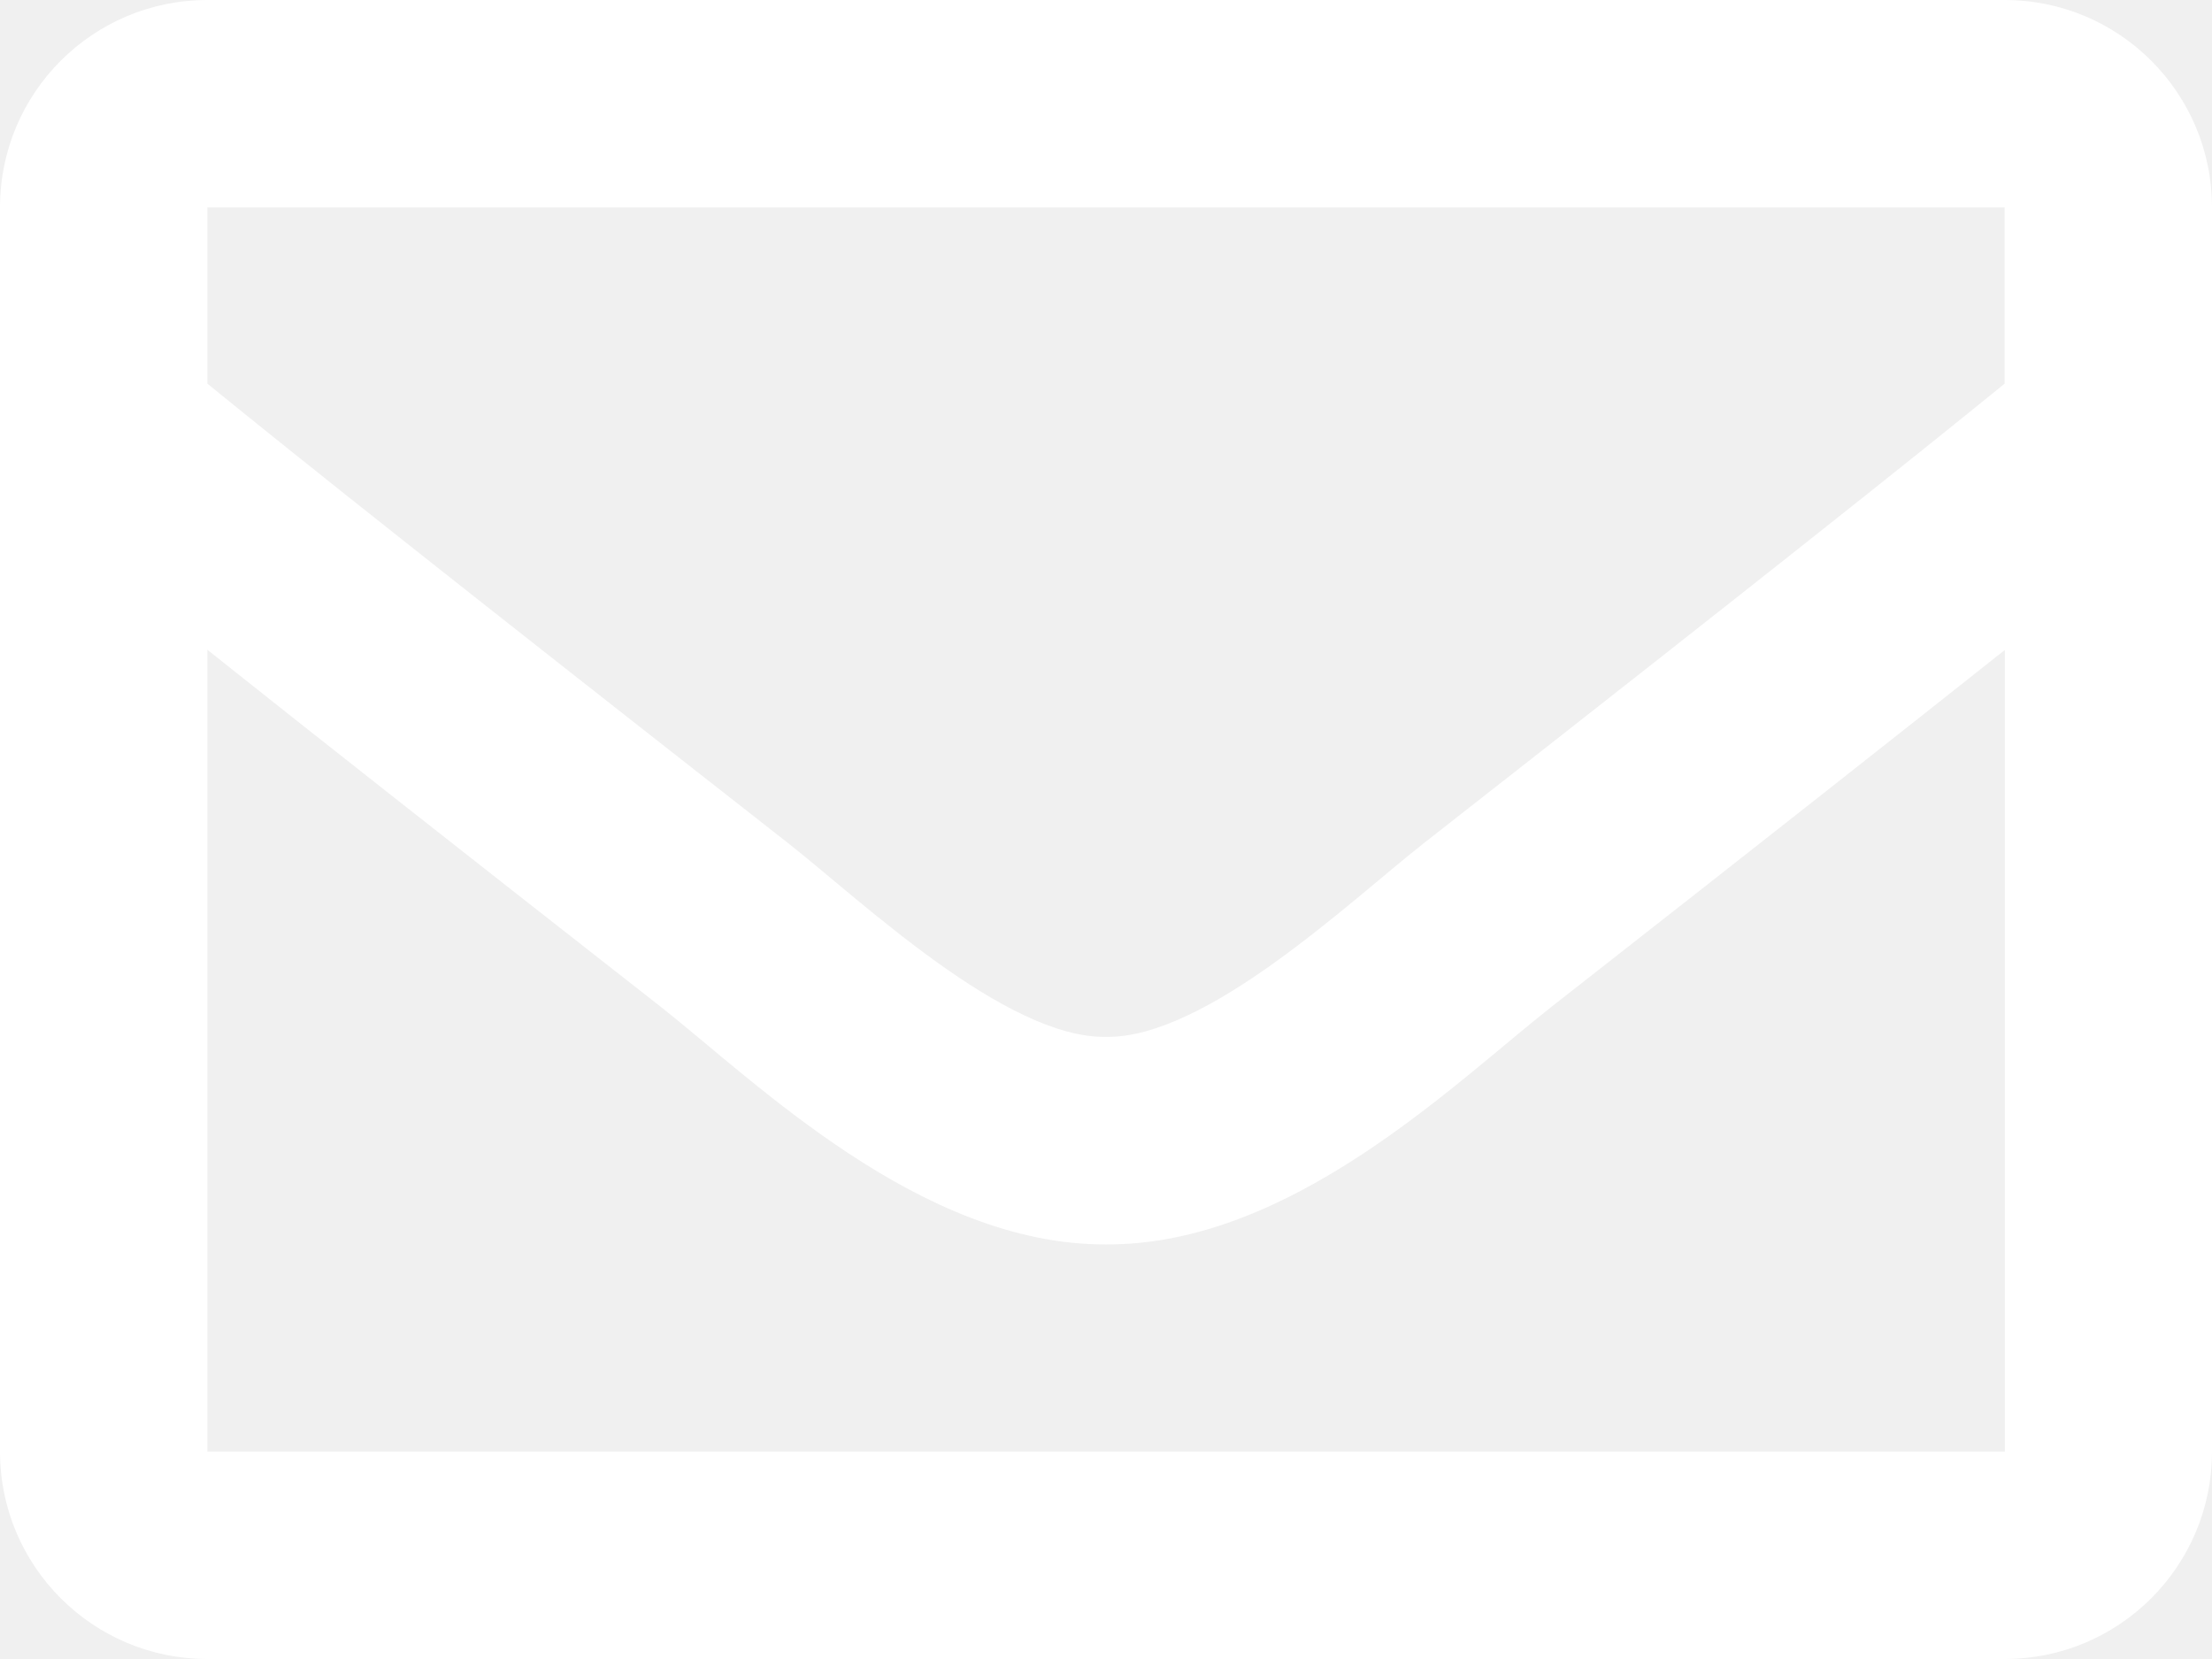
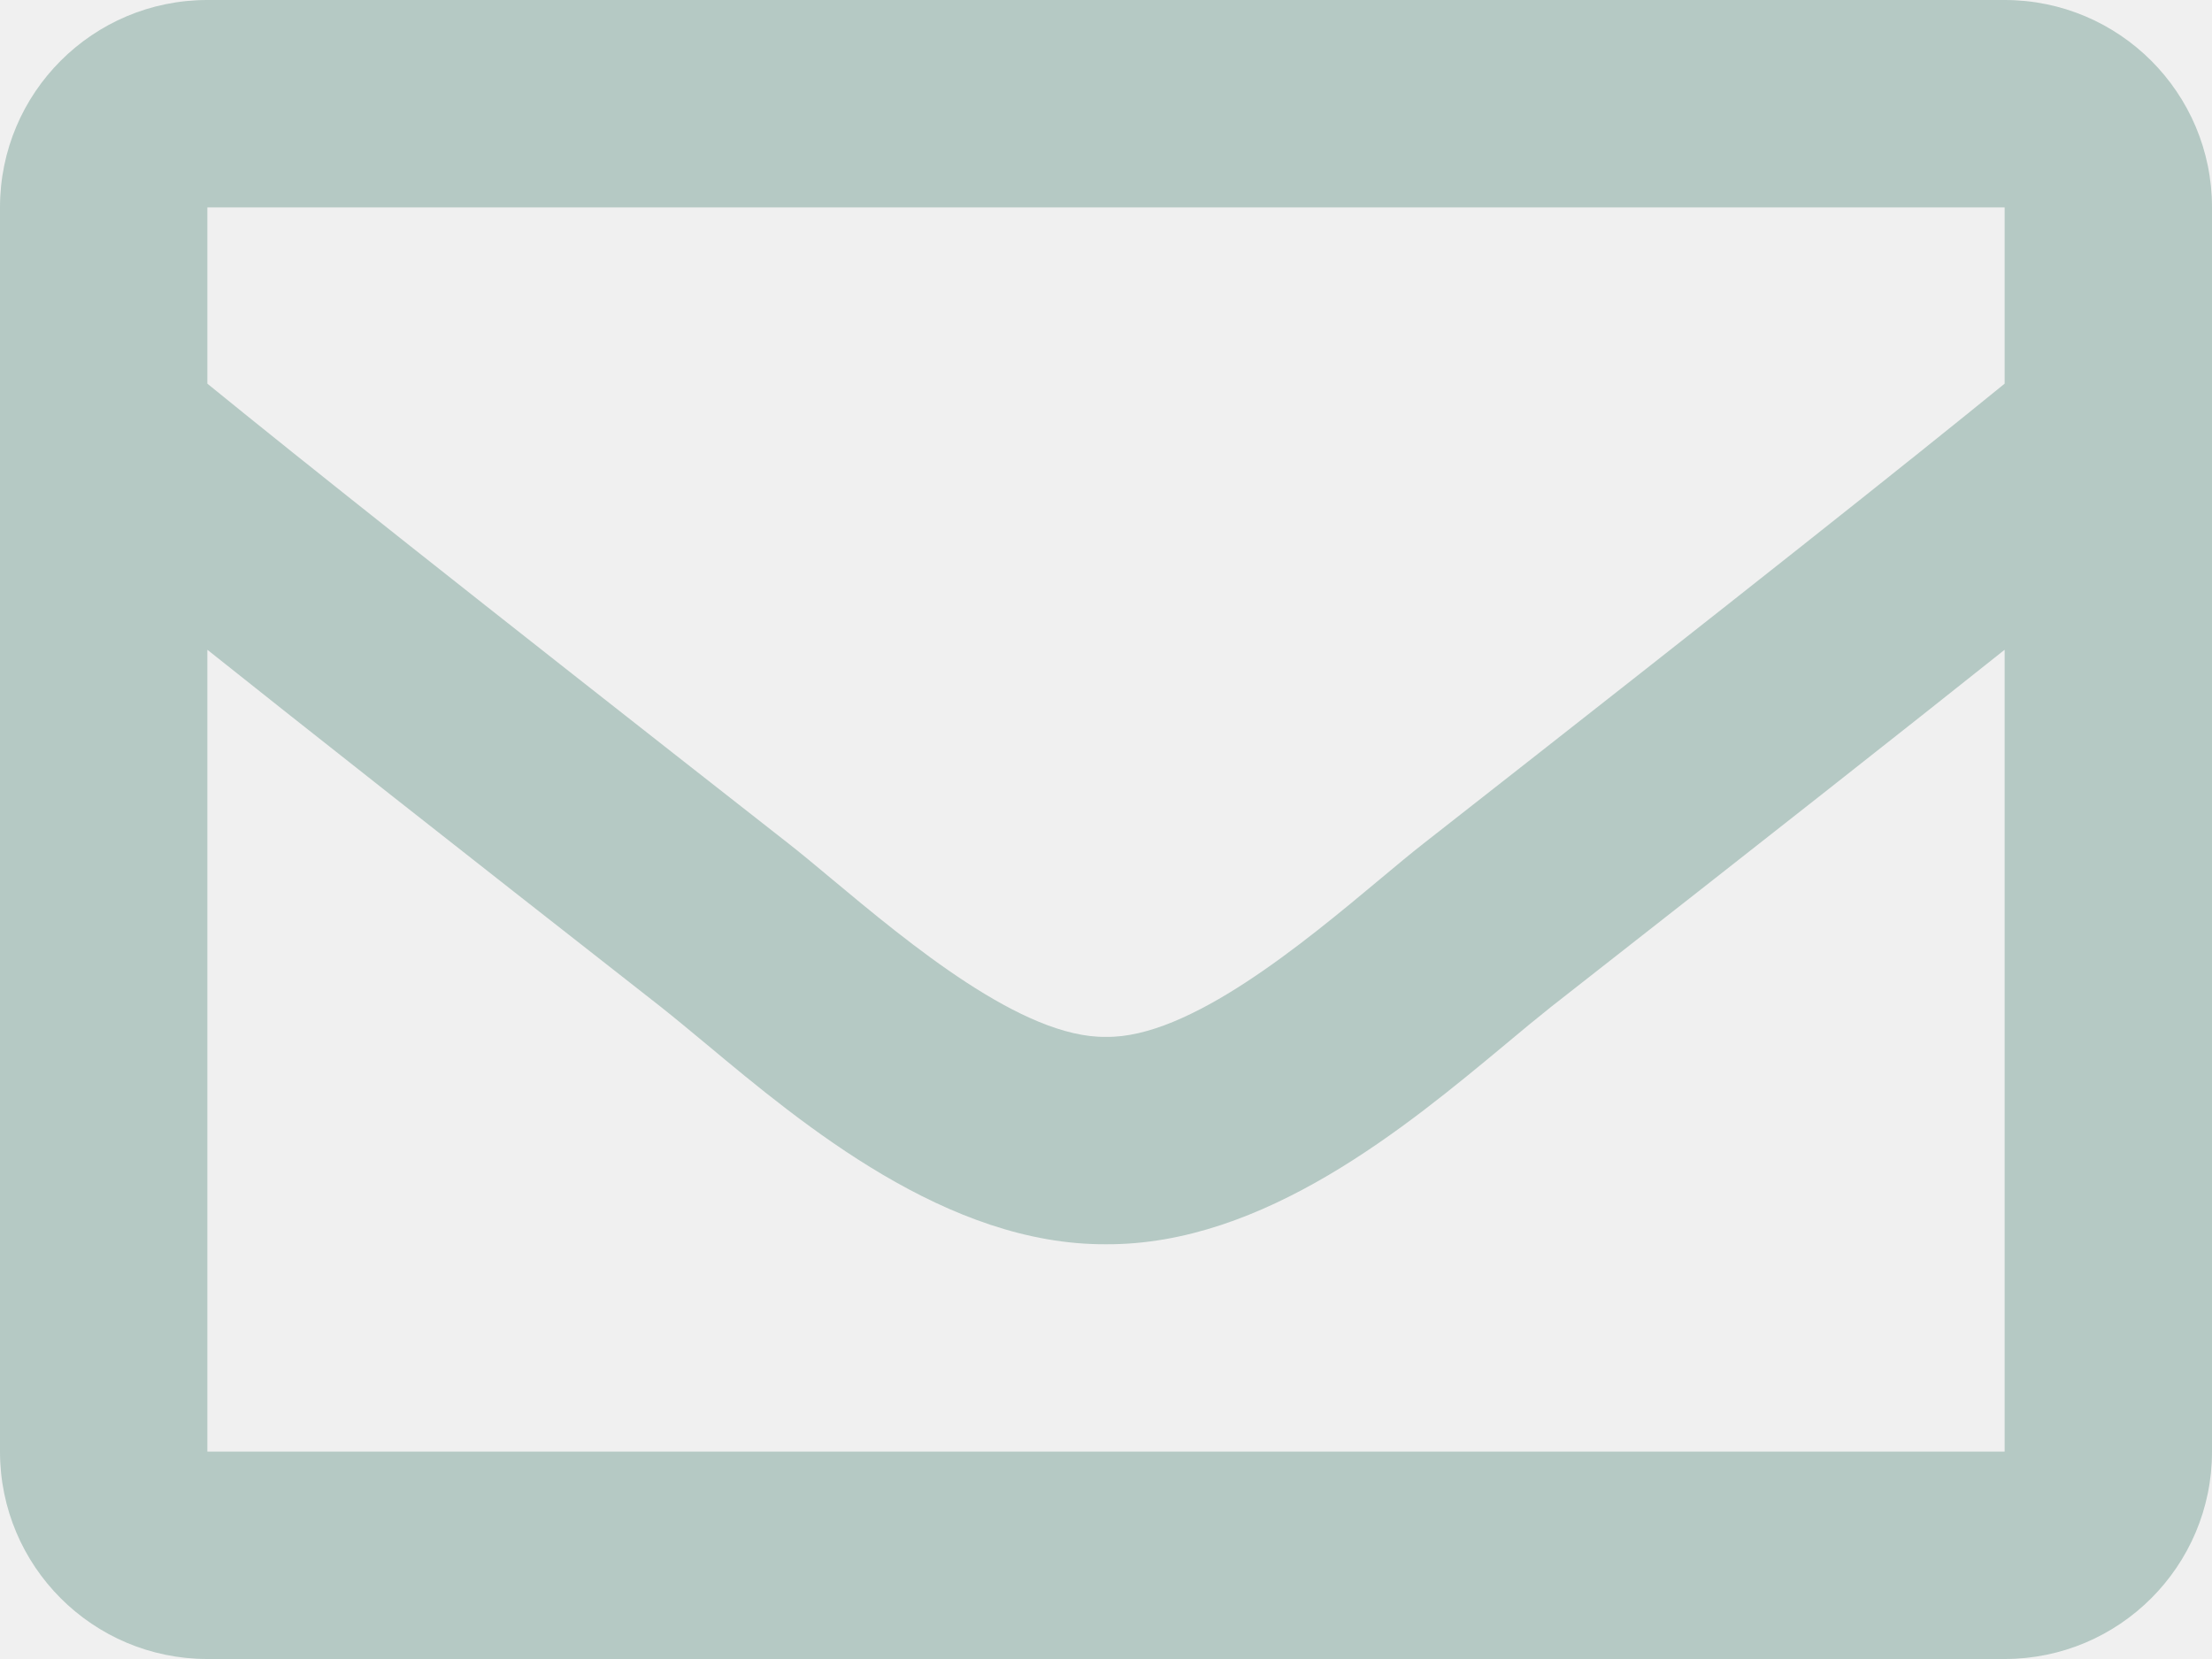
- <svg xmlns="http://www.w3.org/2000/svg" id="Layer_1" data-name="Layer 1" viewBox="0 0 512 384">
-   <defs>
-     <style>.cls-1{fill:#fff;}</style>
-   </defs>
-   <path class="cls-1" d="M464,64H48A48,48,0,0,0,0,112V400a48,48,0,0,0,48,48H464a48,48,0,0,0,48-48V112A48,48,0,0,0,464,64Zm0,48v40.8c-22.42,18.26-58.17,46.66-134.59,106.49C312.57,272.54,279.21,304.37,256,304c-23.21.37-56.58-31.46-73.41-44.71C106.18,199.46,70.43,171.07,48,152.8V112ZM48,400V214.4c22.91,18.25,55.41,43.86,104.94,82.64,21.85,17.21,60.13,55.19,103.06,55,42.72.23,80.51-37.2,103.05-54.95,49.53-38.78,82-64.4,105-82.65V400Z" transform="translate(0 -64)" />
+ <svg xmlns="http://www.w3.org/2000/svg" width="20" height="15" viewBox="0 0 20 15" fill="none">
+   <path fill-rule="evenodd" clip-rule="evenodd" d="M18.125 0H1.875C0.839 0 0 0.839 0 1.875V13.125C0 14.161 0.839 15 1.875 15H18.125C19.16 15 20 14.161 20 13.125V1.875C20 0.839 19.16 0 18.125 0ZM18.125 1.875V3.469C17.249 4.182 15.853 5.291 12.868 7.629C12.757 7.716 12.628 7.823 12.486 7.942C11.783 8.529 10.754 9.387 10 9.375C9.246 9.387 8.217 8.528 7.514 7.942L7.514 7.942C7.372 7.823 7.243 7.716 7.132 7.629C4.148 5.292 2.751 4.182 1.875 3.469V1.875H18.125ZM1.875 5.875V13.125H18.125V5.875C17.23 6.588 15.96 7.588 14.025 9.103C13.899 9.203 13.76 9.318 13.611 9.443C12.717 10.186 11.429 11.258 10 11.25C8.565 11.258 7.263 10.172 6.382 9.437C6.233 9.314 6.097 9.2 5.974 9.103C4.039 7.588 2.77 6.588 1.875 5.875Z" fill="#B5C9C4" />
</svg>
